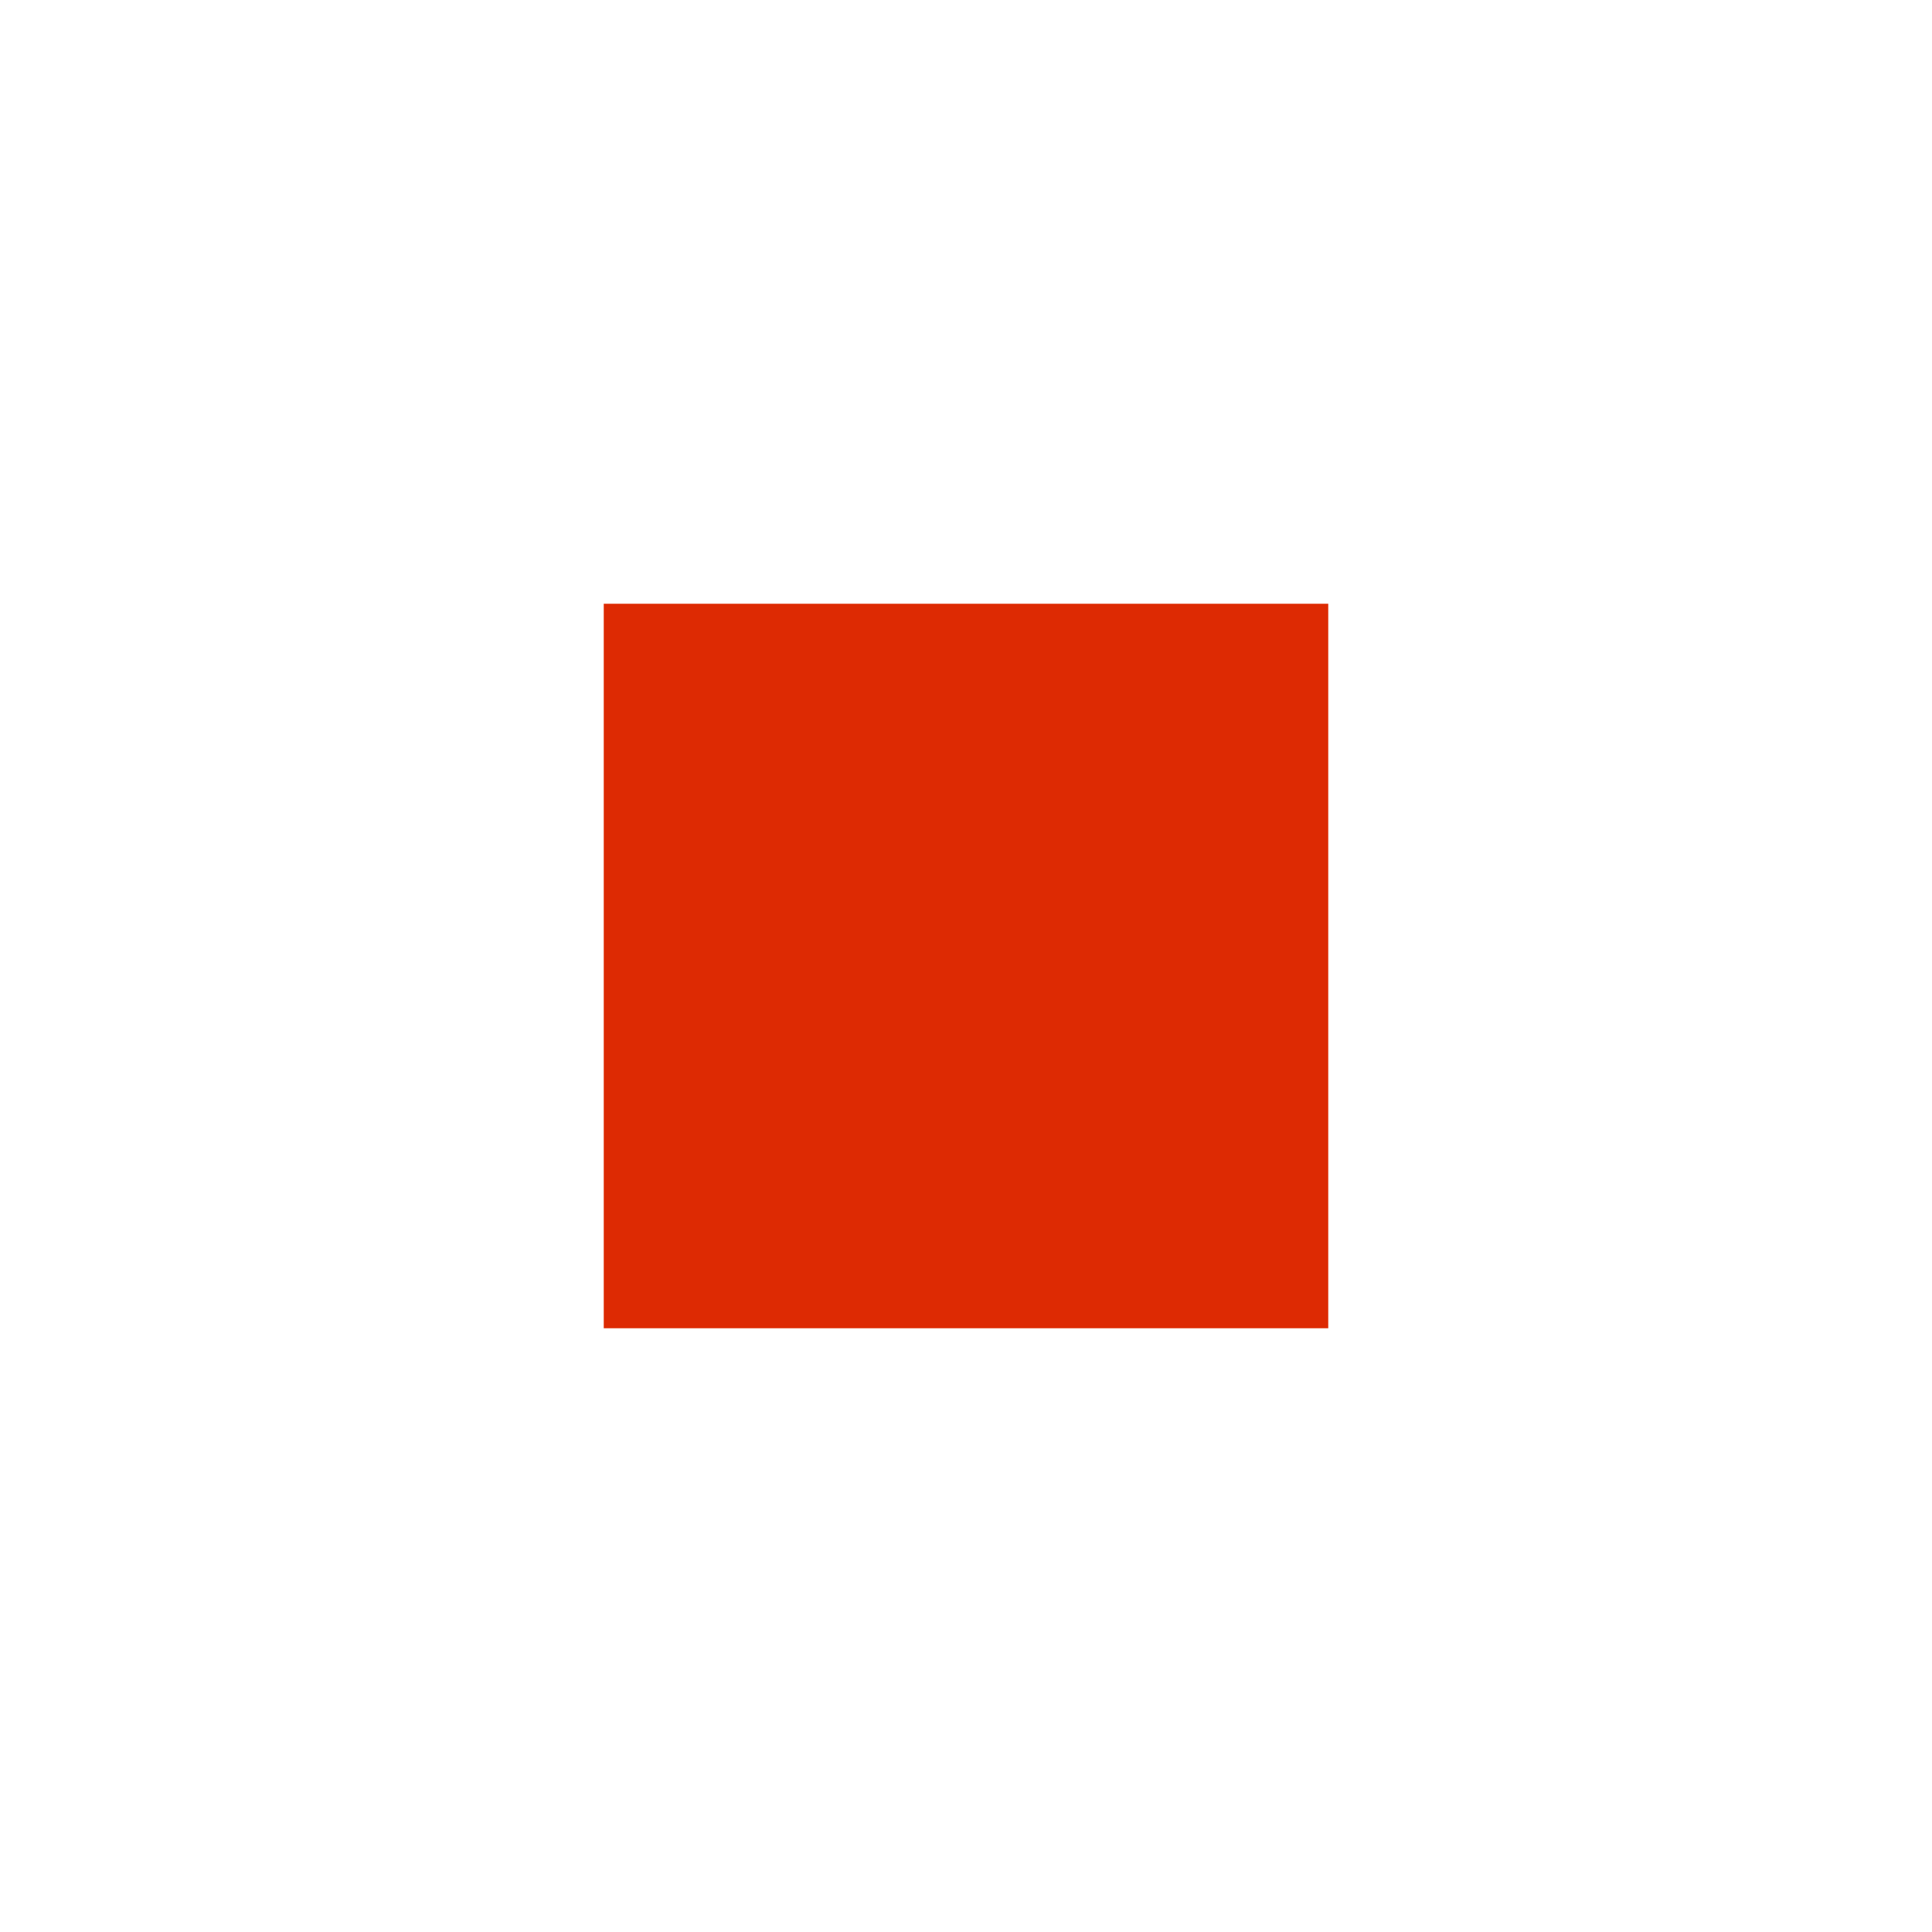
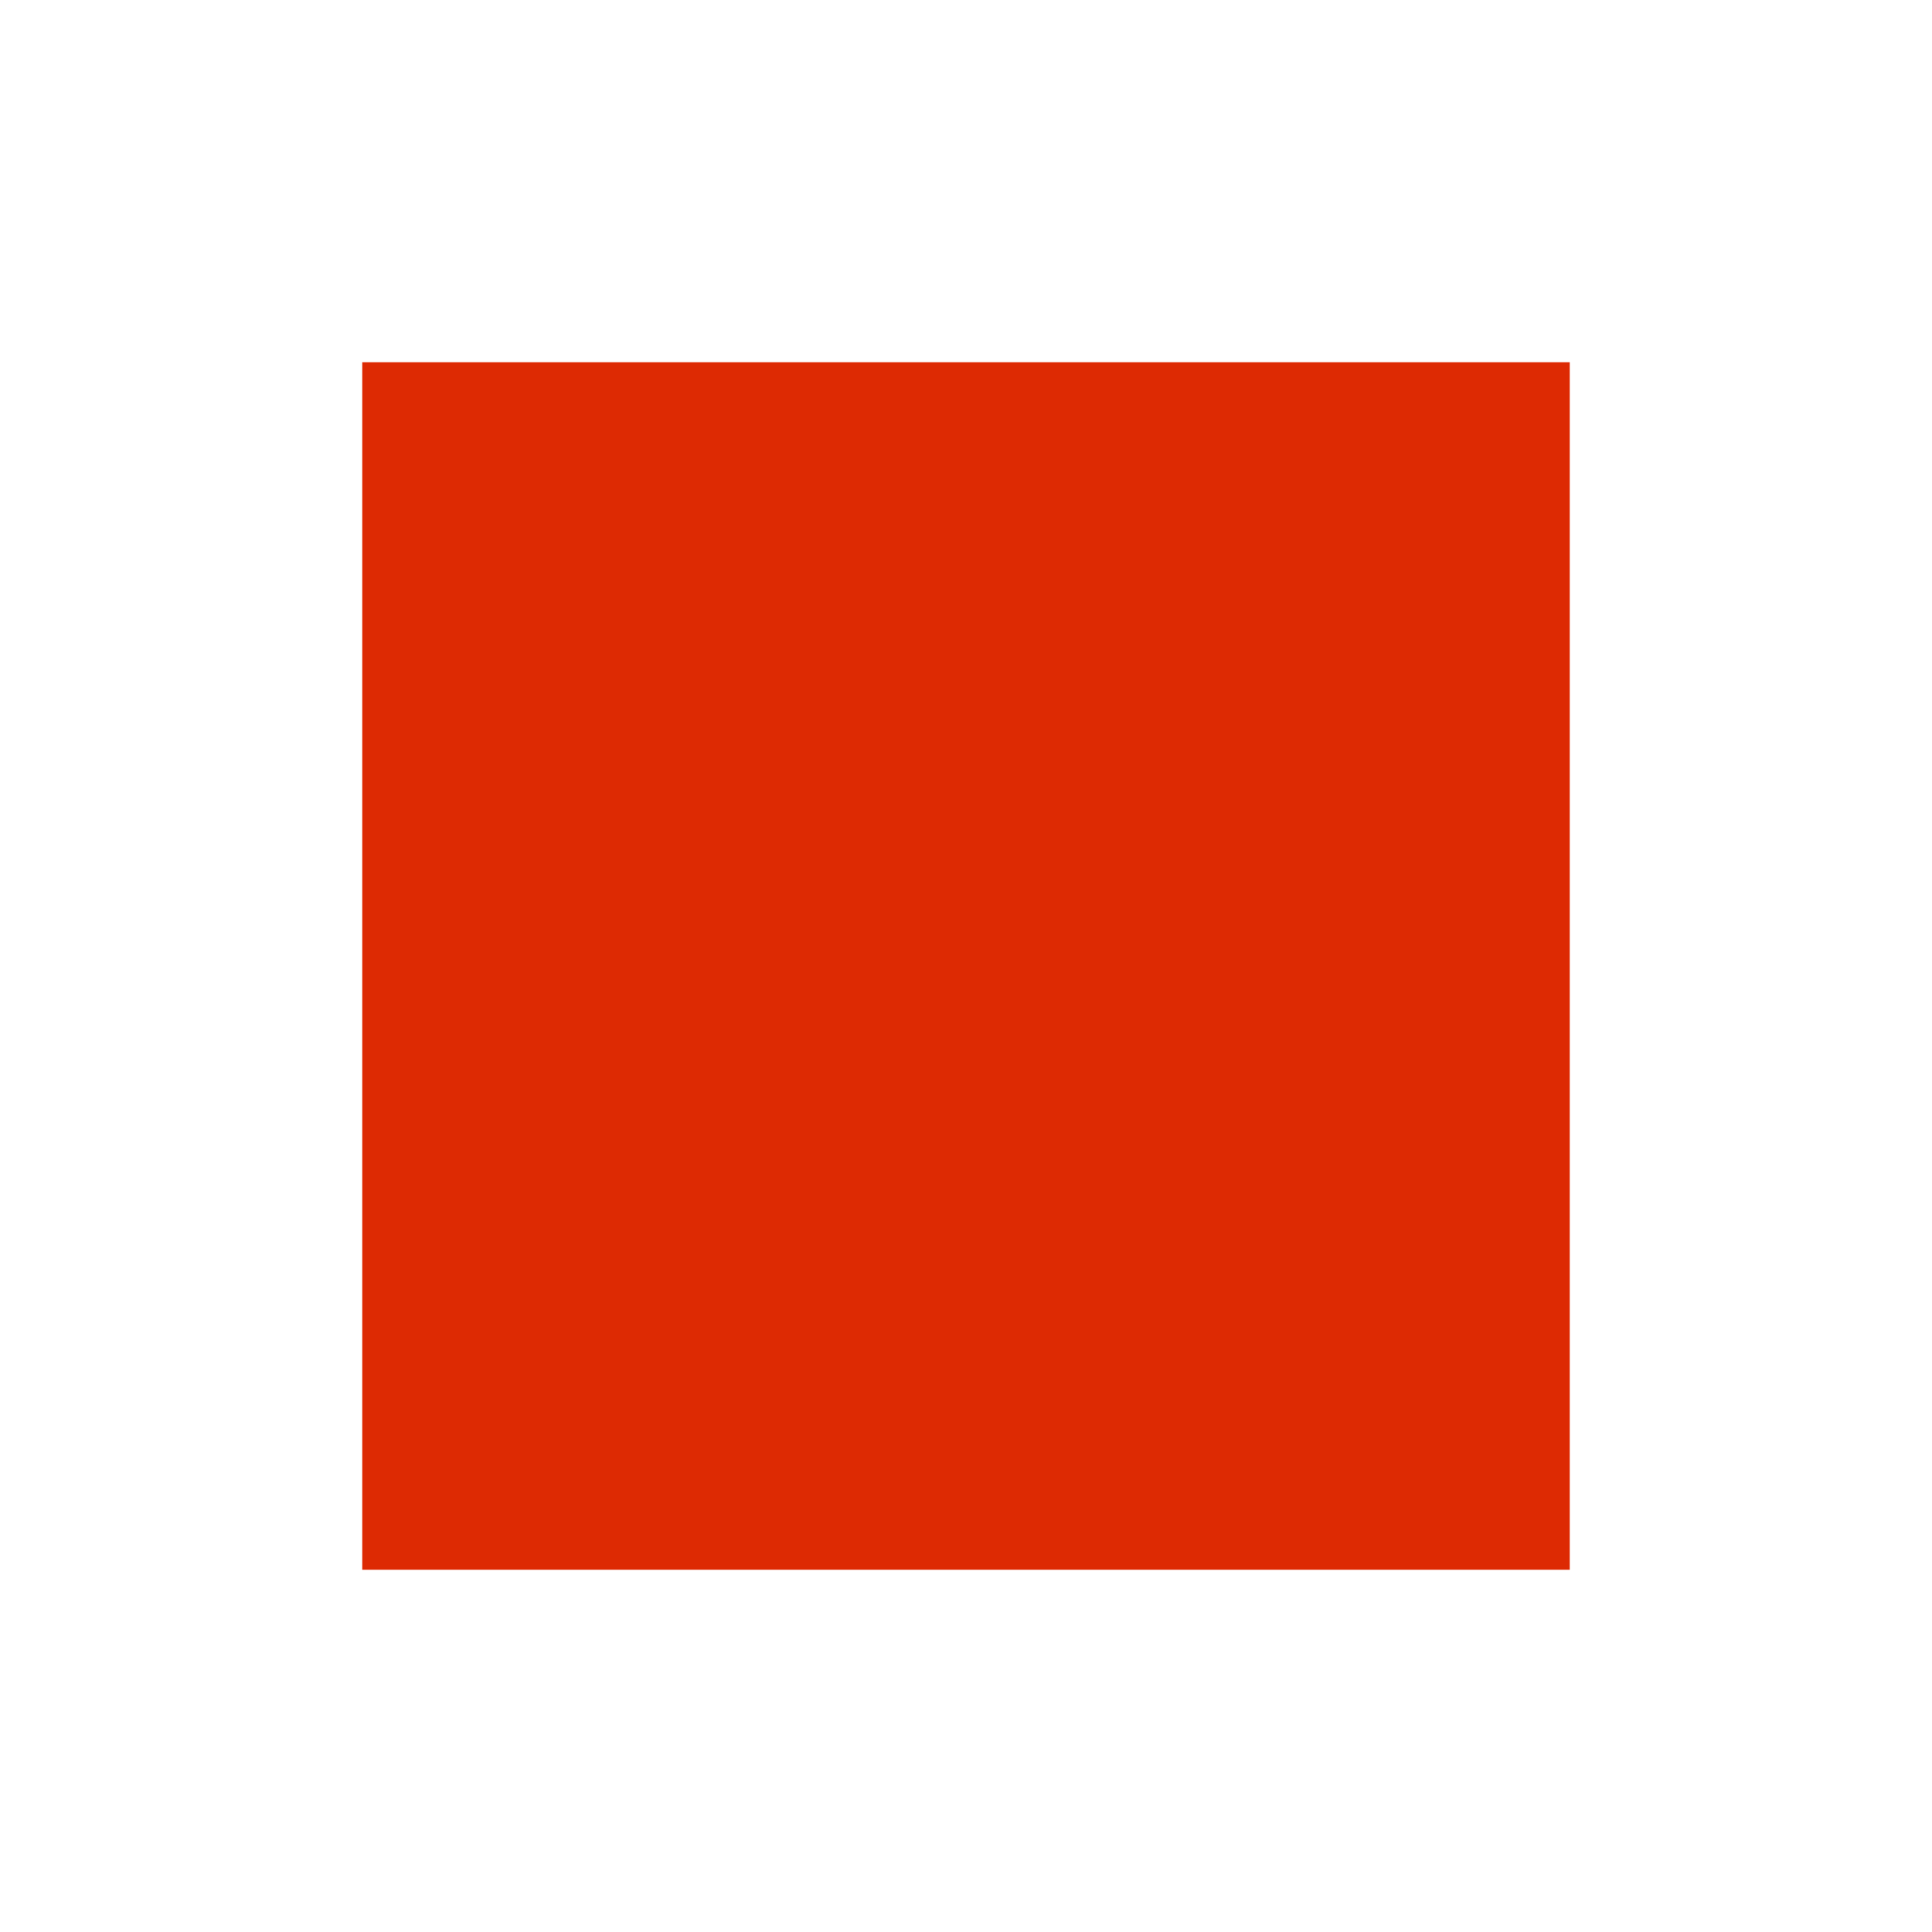
<svg xmlns="http://www.w3.org/2000/svg" xmlns:xlink="http://www.w3.org/1999/xlink" width="16" height="16" id="svg2" version="1.0">
  <defs id="defs4">
    <linearGradient id="linearGradient13615">
      <stop style="stop-color:#01d0fc;stop-opacity:1;" offset="0" id="stop13617" />
      <stop style="stop-color:#025a6d;stop-opacity:1;" offset="1" id="stop13619" />
    </linearGradient>
    <linearGradient id="linearGradient9212">
      <stop style="stop-color:#07e60b;stop-opacity:1;" offset="0" id="stop9214" />
      <stop style="stop-color:#045906;stop-opacity:1;" offset="1" id="stop9216" />
    </linearGradient>
    <linearGradient id="linearGradient3352">
      <stop style="stop-color:#ff3f00;stop-opacity:1;" offset="0" id="stop3354" />
      <stop style="stop-color:#842405;stop-opacity:1;" offset="1" id="stop3356" />
    </linearGradient>
    <linearGradient id="linearGradient39619">
      <stop style="stop-color:#ff03ae;stop-opacity:1;" offset="0" id="stop39621" />
      <stop style="stop-color:#5c013f;stop-opacity:0.99;" offset="1" id="stop39623" />
    </linearGradient>
    <linearGradient id="linearGradient38642">
      <stop style="stop-color:#f72800;stop-opacity:1;" offset="0" id="stop38644" />
      <stop style="stop-color:#661708;stop-opacity:1;" offset="1" id="stop38646" />
    </linearGradient>
    <linearGradient id="linearGradient37664">
      <stop style="stop-color:#e0b000;stop-opacity:1;" offset="0" id="stop37666" />
      <stop style="stop-color:#665000;stop-opacity:1;" offset="1" id="stop37668" />
    </linearGradient>
    <linearGradient id="linearGradient21624">
      <stop style="stop-color:#077f22;stop-opacity:1;" offset="0" id="stop21626" />
      <stop style="stop-color:#00ff39;stop-opacity:1;" offset="1" id="stop21628" />
    </linearGradient>
    <linearGradient xlink:href="#linearGradient37664" id="linearGradient37670" x1="8.01" y1="2.935" x2="8.01" y2="14.917" gradientUnits="userSpaceOnUse" />
    <linearGradient xlink:href="#linearGradient39619" id="linearGradient39625" x1="8.01" y1="2.796" x2="8.01" y2="14.917" gradientUnits="userSpaceOnUse" />
    <linearGradient xlink:href="#linearGradient3352" id="linearGradient3358" x1="10.409" y1="4.581" x2="10.409" y2="10.762" gradientUnits="userSpaceOnUse" />
    <linearGradient xlink:href="#linearGradient13615" id="linearGradient13621" x1="8.72" y1="3.889" x2="8.531" y2="13.559" gradientUnits="userSpaceOnUse" gradientTransform="matrix(1.010088,0,0,1.010088,0.2935083,-0.3578444)" />
  </defs>
  <g id="layer1">
-     <rect style="fill:#dd2a03;fill-opacity:1;stroke:none;stroke-width:1.011;stroke-miterlimit:4;stroke-dasharray:none;stroke-opacity:1" id="rect3165" width="6" height="6" x="5" y="5" />
+     <rect style="fill:#dd2a03;fill-opacity:1;stroke:none;stroke-width:1.011;stroke-miterlimit:4;stroke-dasharray:none;stroke-opacity:1" id="rect3165" width="10" height="10" x="3" y="3" />
  </g>
</svg>
